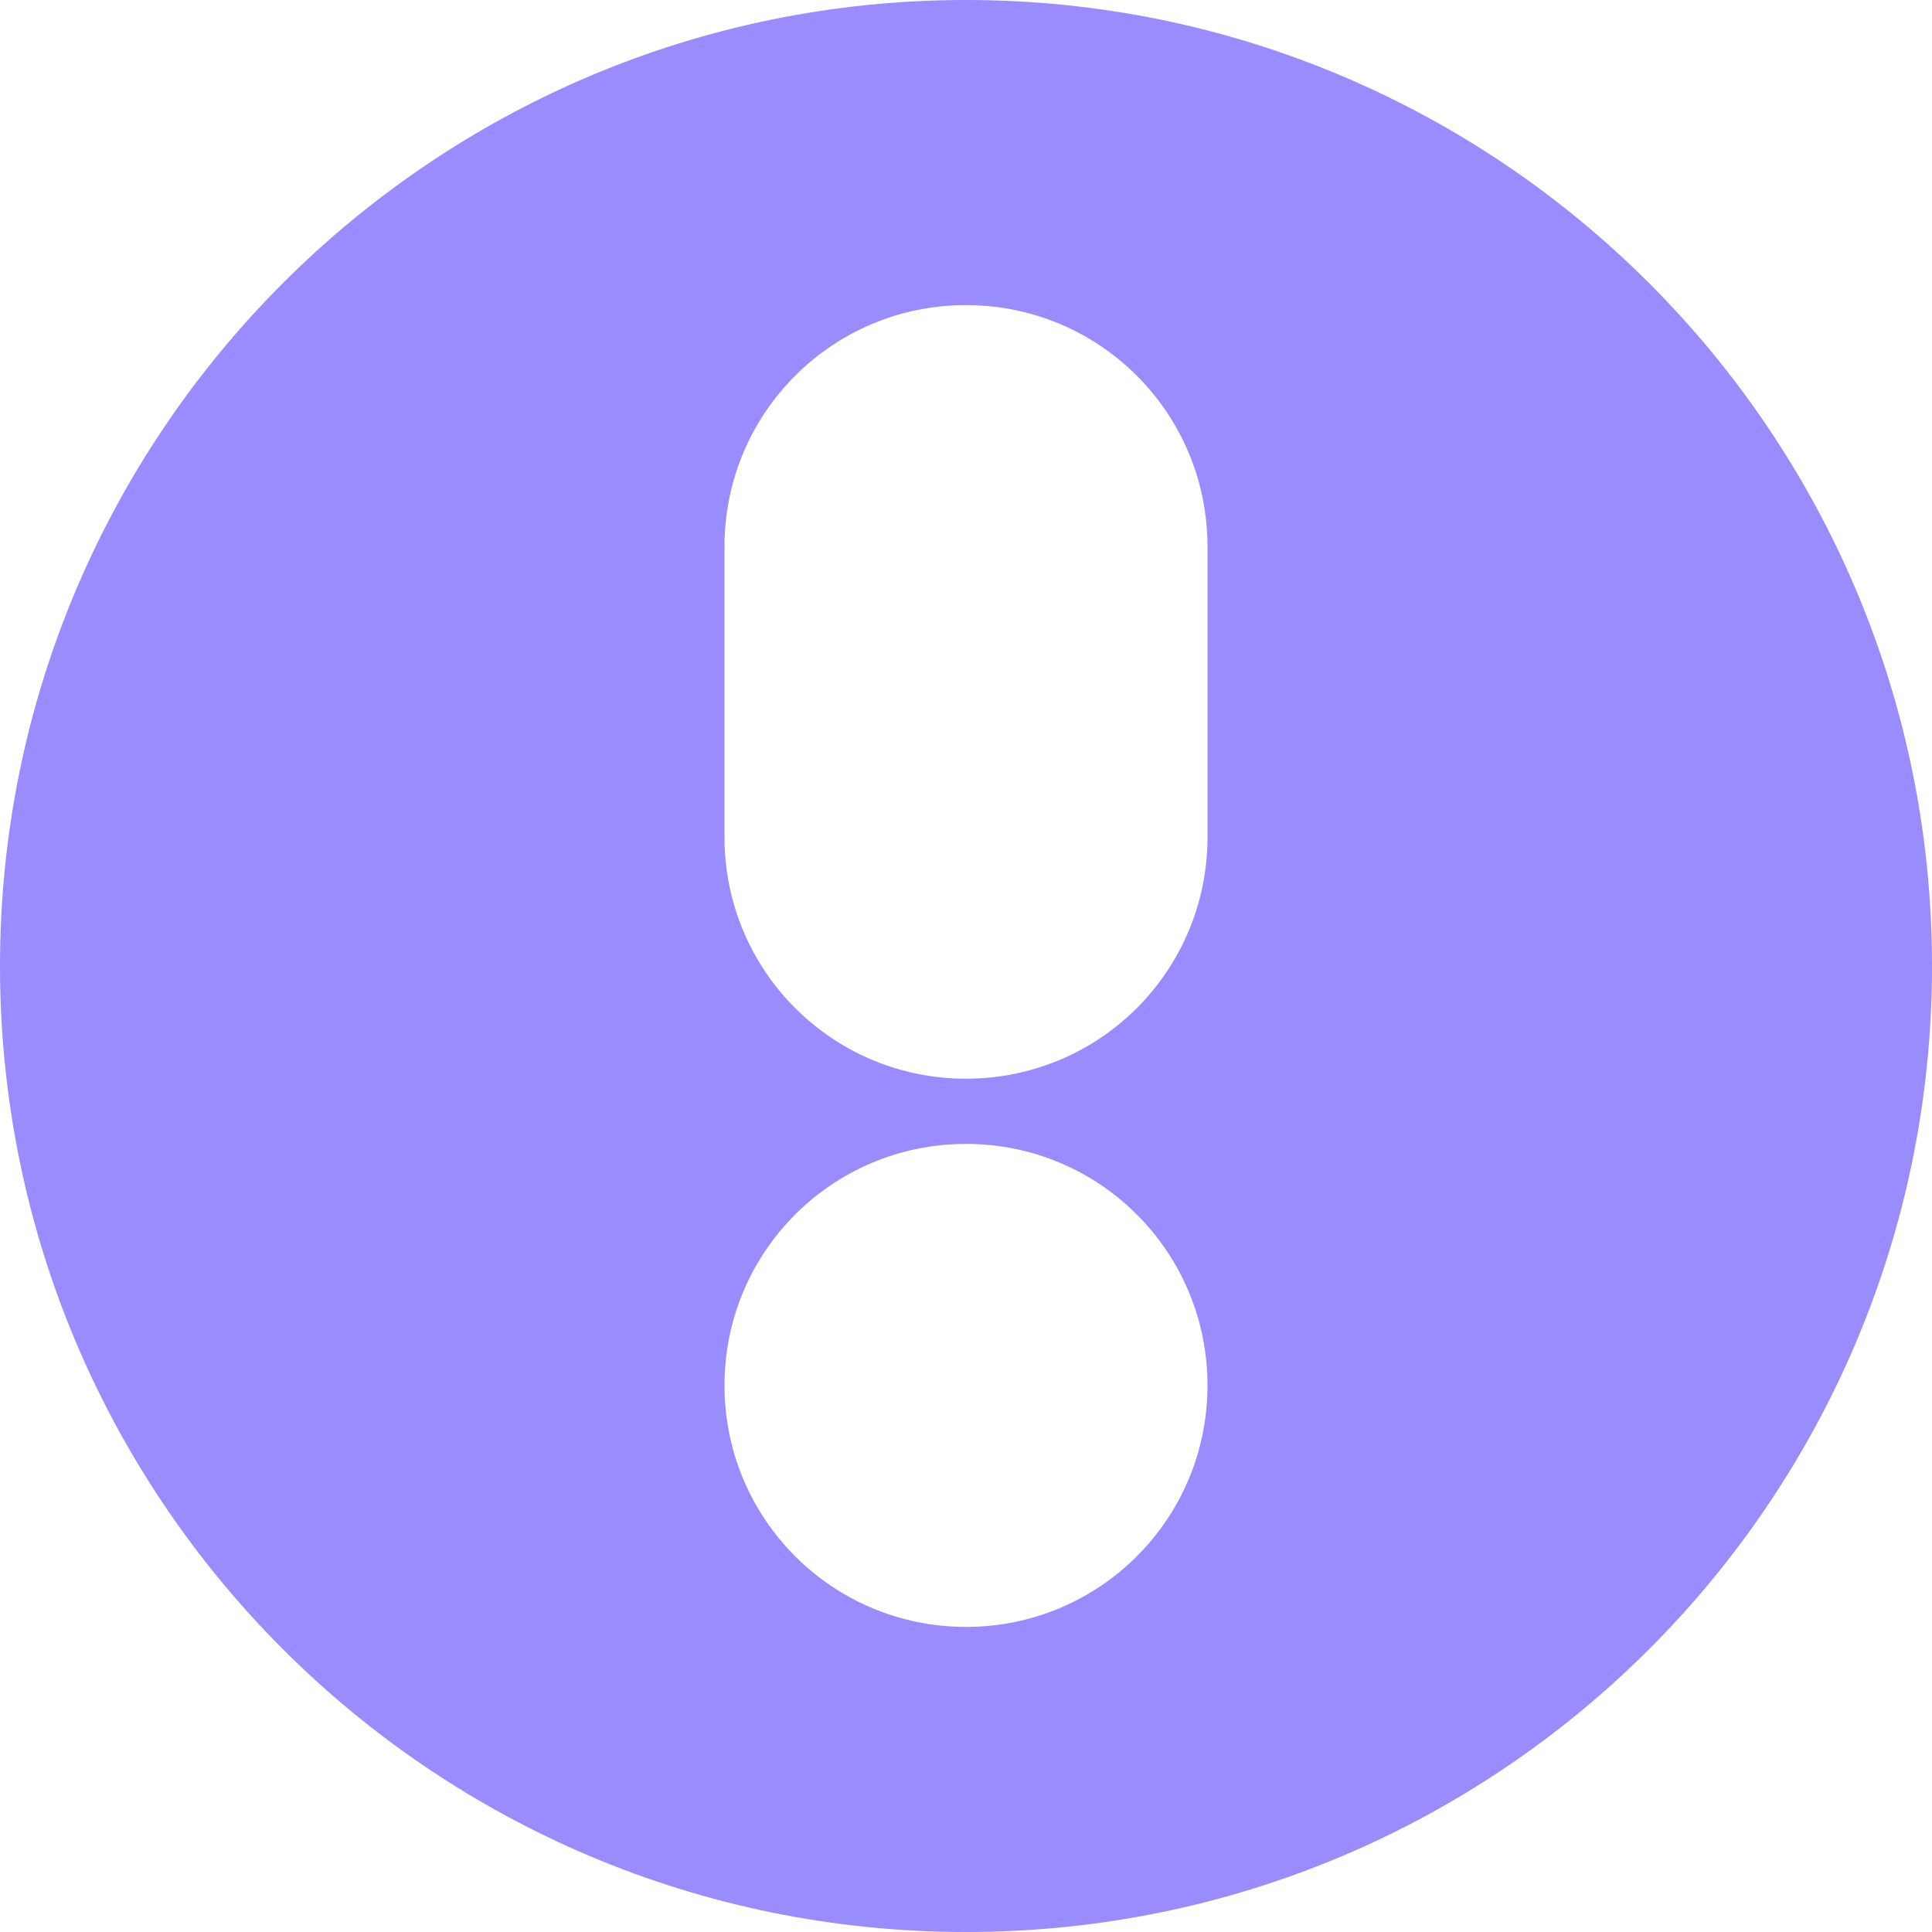
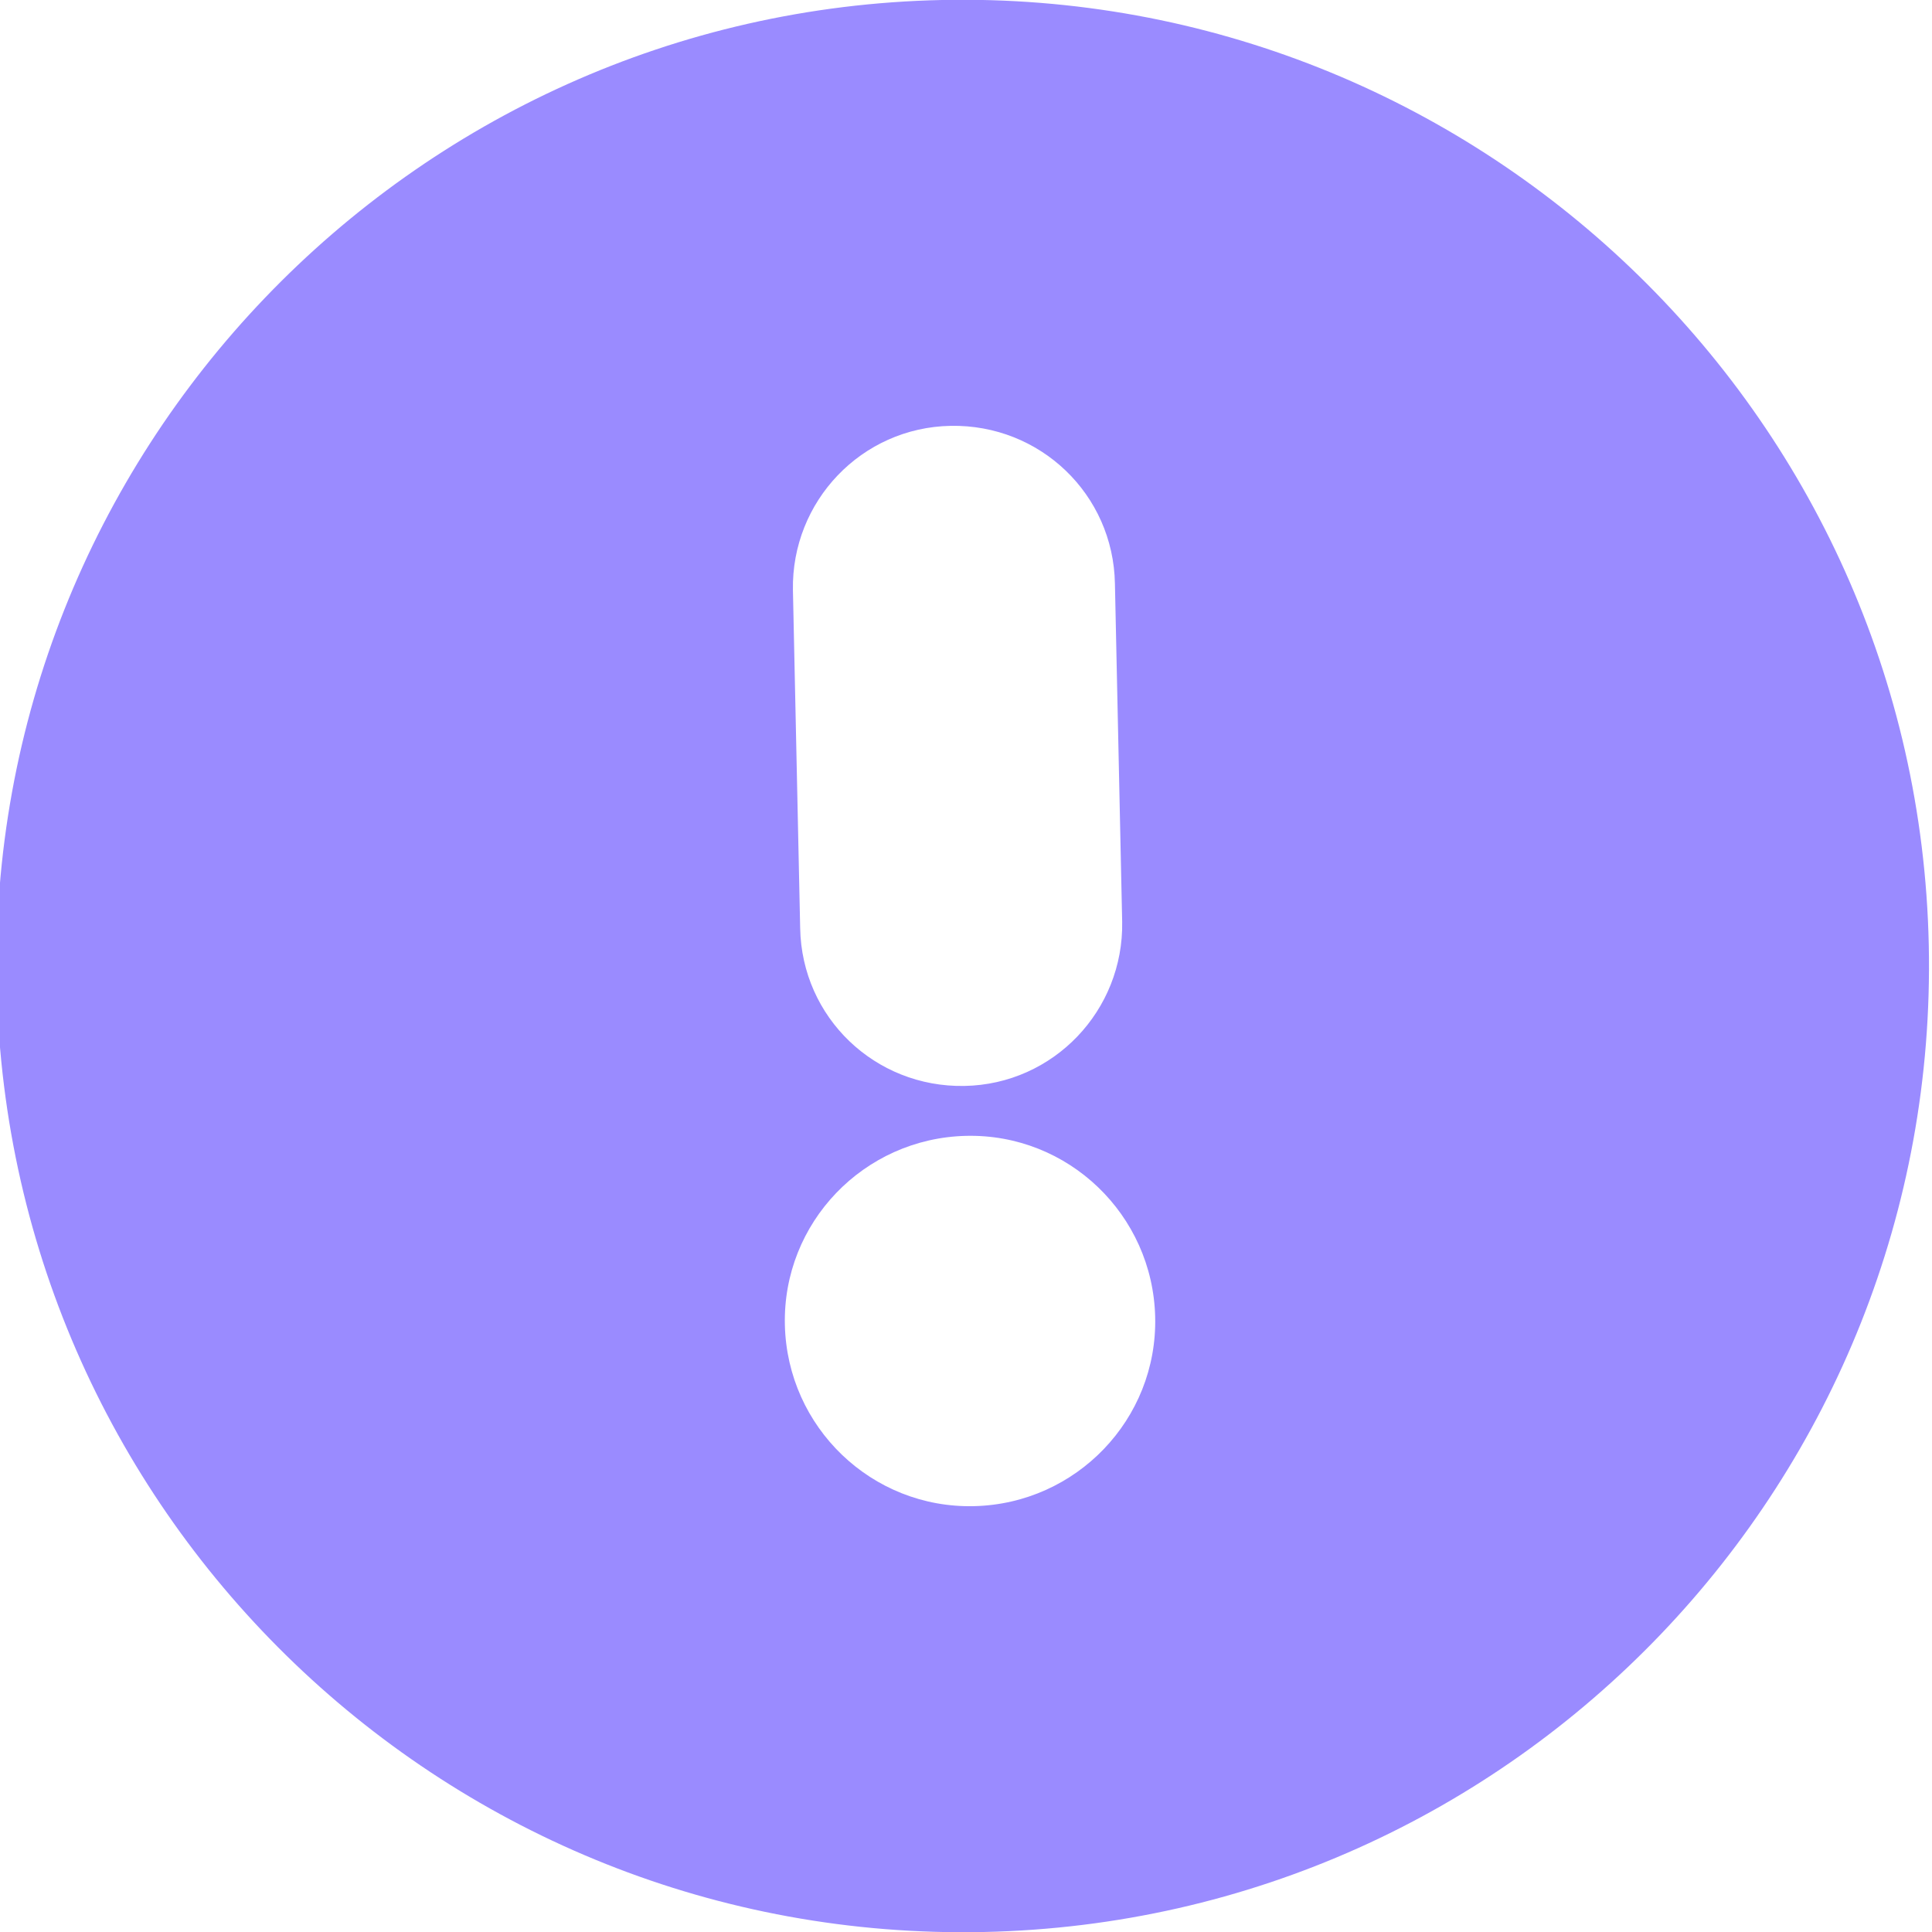
<svg xmlns="http://www.w3.org/2000/svg" id="a" viewBox="0 0 24 24">
-   <path d="M12,24c6.63,0,12-5.37,12-12S18.62,0,12,0,0,5.37,0,12s5.37,12,12,12Zm0-3.79c-1.66,0-3-1.34-3-3s1.34-3,3-3,3,1.34,3,3-1.34,3-3,3Zm-3-13.42c0-1.66,1.34-3,3-3s3,1.34,3,3v3.61c0,1.66-1.34,3-3,3s-3-1.34-3-3v-3.61Z" fill="#9a8bff" />
+   <path d="M12.22,24c6.63-.14,11.88-5.63,11.74-12.26S18.32-.14,11.7,0-.19,5.64-.04,12.26s5.63,11.88,12.26,11.74ZM9.85,7.33c-.02-1.1,.85-2.02,1.96-2.04s2.02,.85,2.04,1.96l.09,4.2c.02,1.1-.85,2.02-1.96,2.04s-2.02-.85-2.04-1.96l-.09-4.2Zm2.15,6.78c1.27-.03,2.32,.98,2.35,2.25s-.98,2.32-2.25,2.35-2.32-.98-2.35-2.25,.98-2.32,2.25-2.35Z" fill="#9a8bff" />
</svg>
